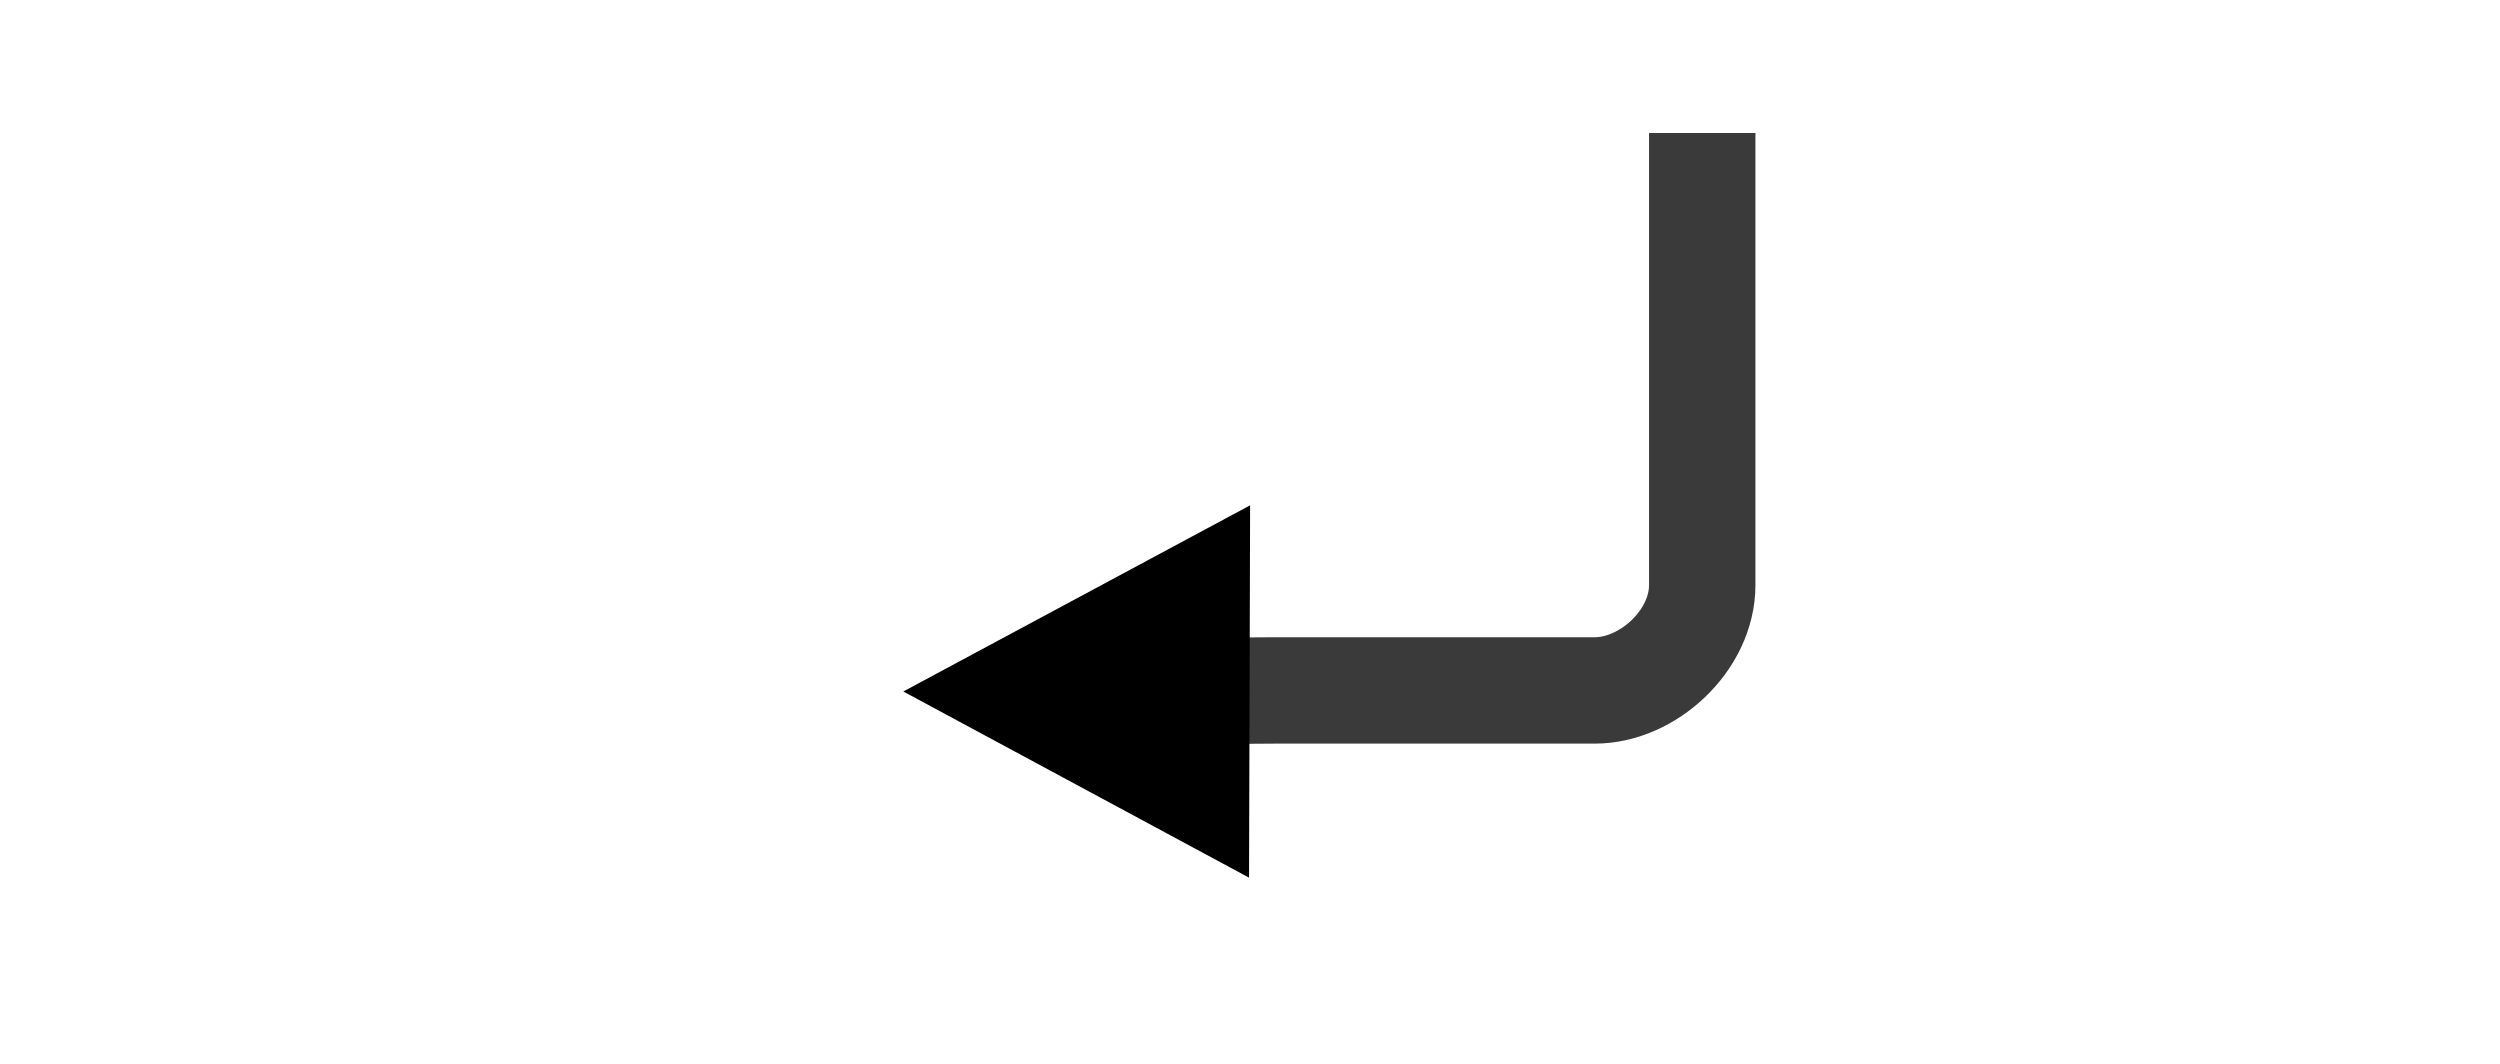
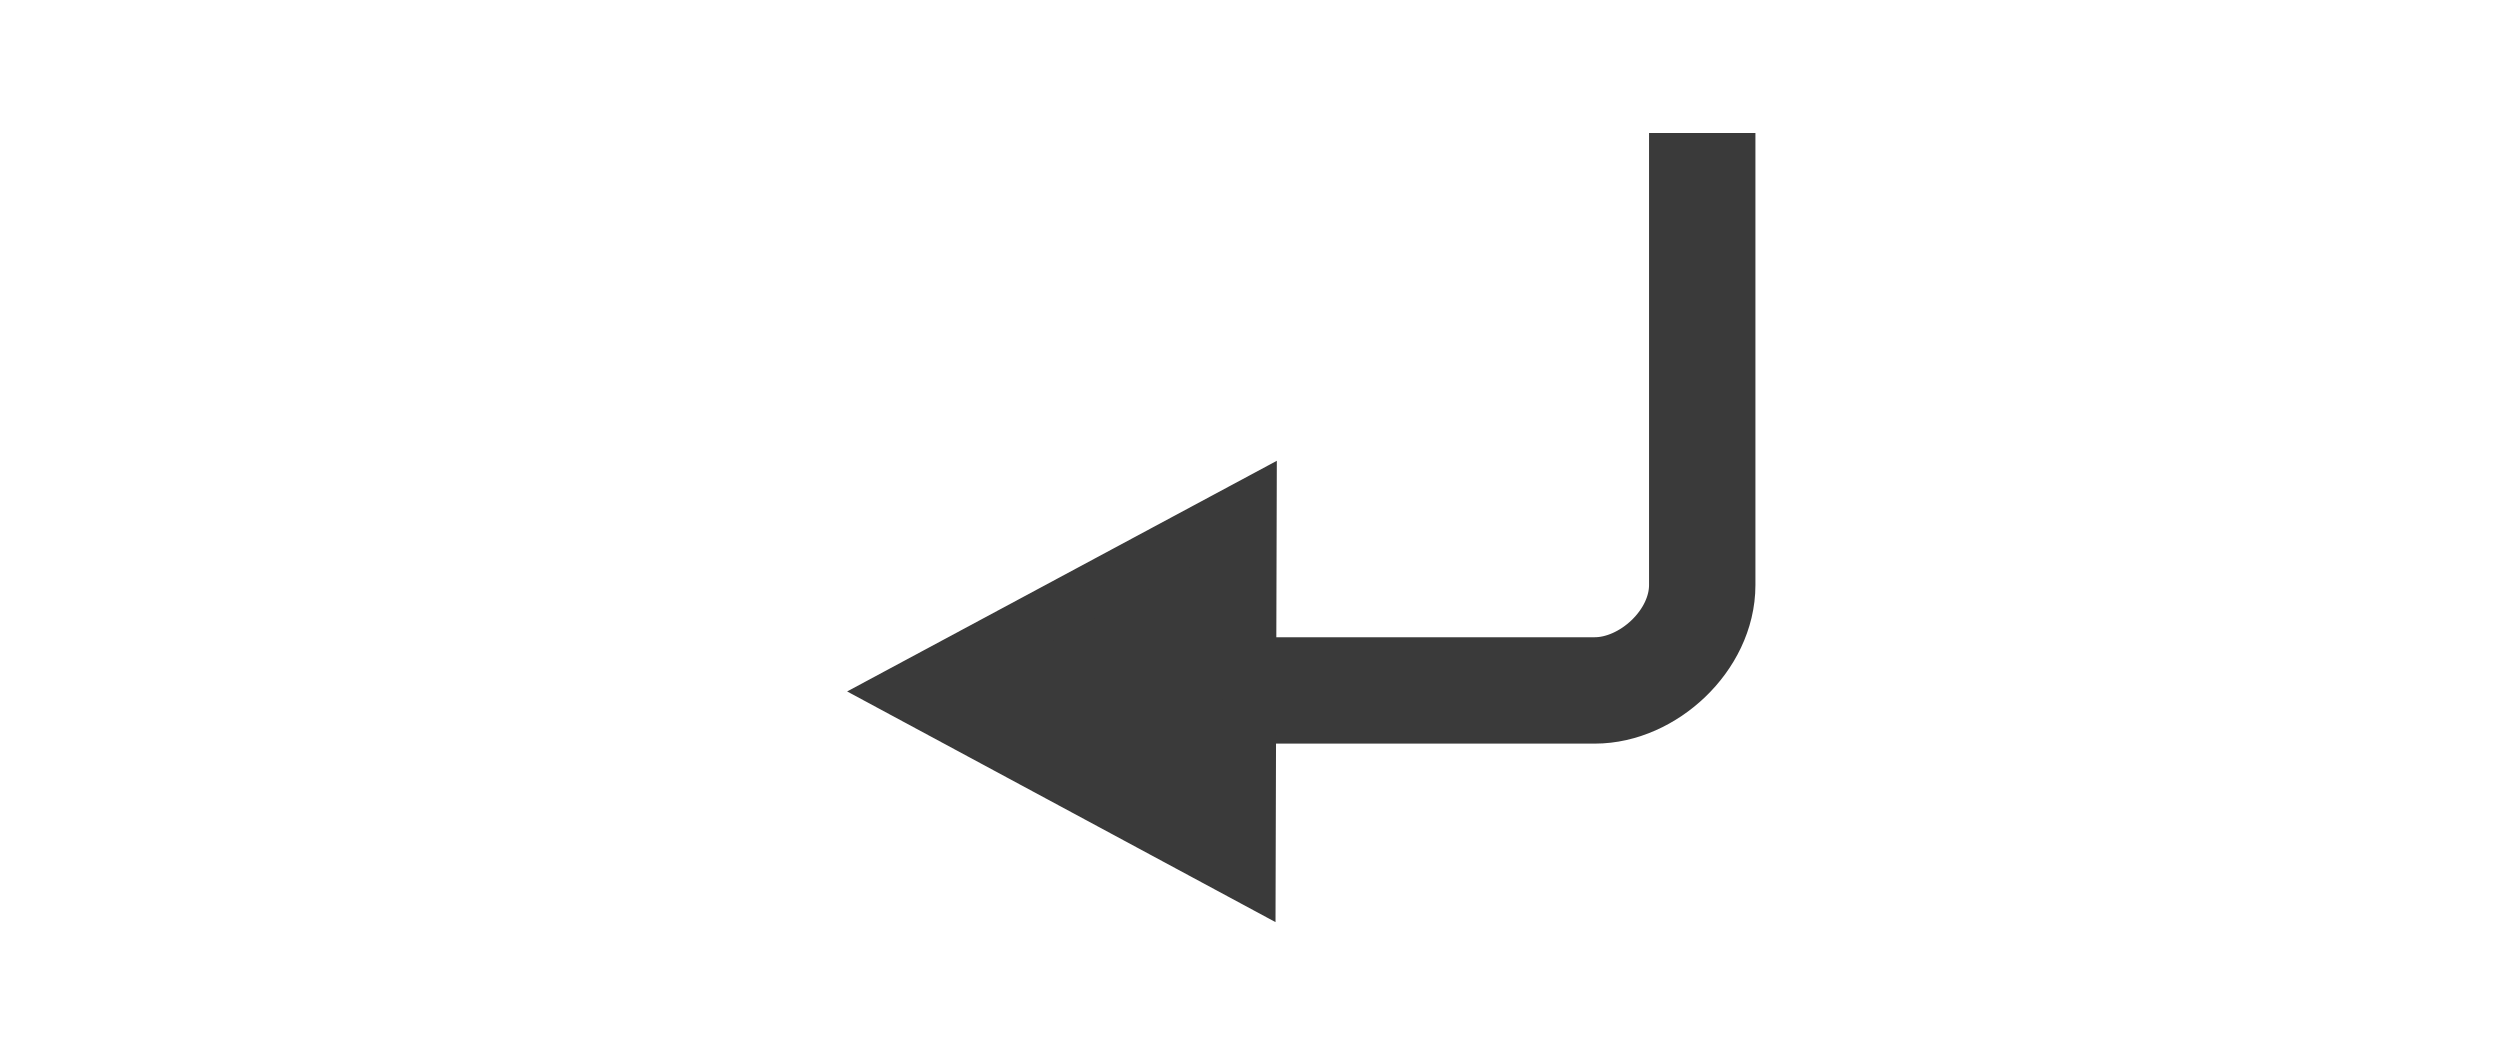
- <svg xmlns="http://www.w3.org/2000/svg" width="47" height="20" viewBox="0 0 47 20">
-   <g id="Layer_1">
-     <path fill="transparent" stroke="#3a3a3a" stroke-width="2" stroke-miterlimit="10" d="M32.002 2.5V11c0 1.04-1.02 1.98-2.02 1.98h-6l-3 .02" />
-   </g>
-   <g id="Layer_3">
-     <path d="M23.502 9.5l-.02 7-6.5-3.5z" />
-   </g>
+ <svg xmlns="http://www.w3.org/2000/svg" width="47" height="20" viewBox="0 0 47 20" stroke="#3a3a3a">
+   <path fill="transparent" stroke-width="2" stroke-miterlimit="10" d="M32.002 2.5V11c0 1.04-1.02 1.98-2.02 1.98h-6l-3 .02" />
+   <path fill="#3a3a3a" d="M23.502 9.5l-.02 7-6.5-3.5z" />
</svg>
